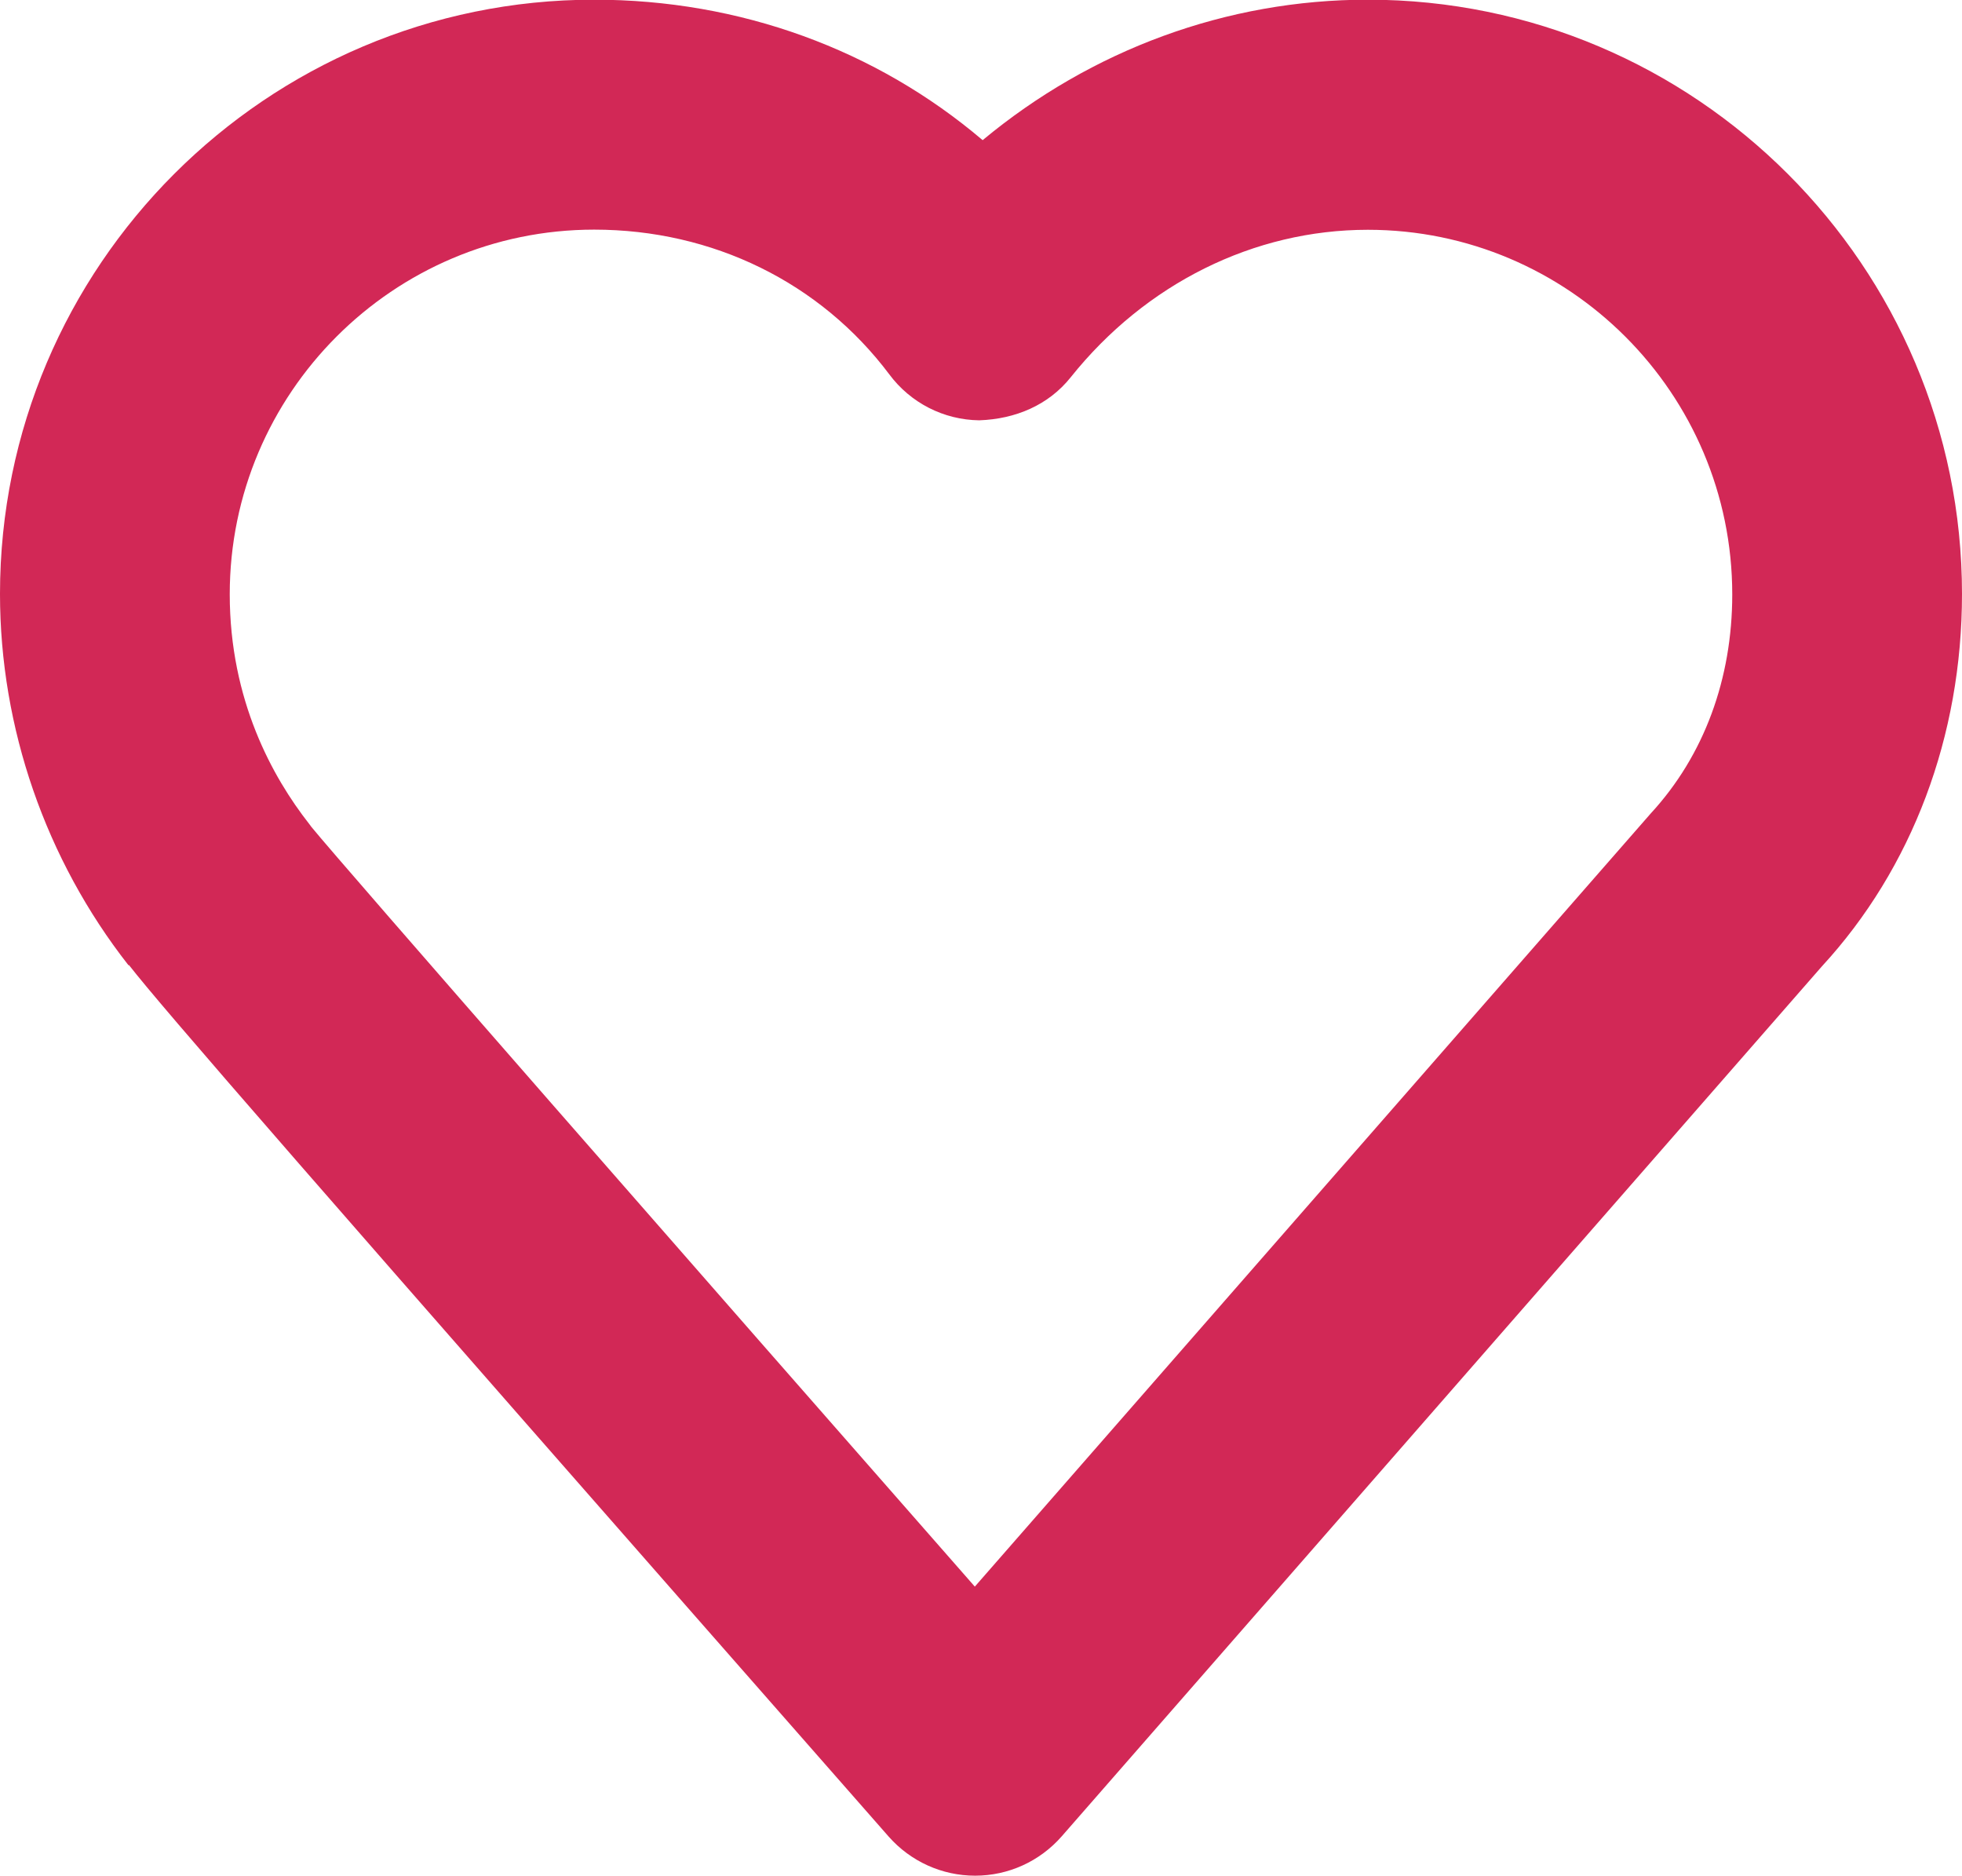
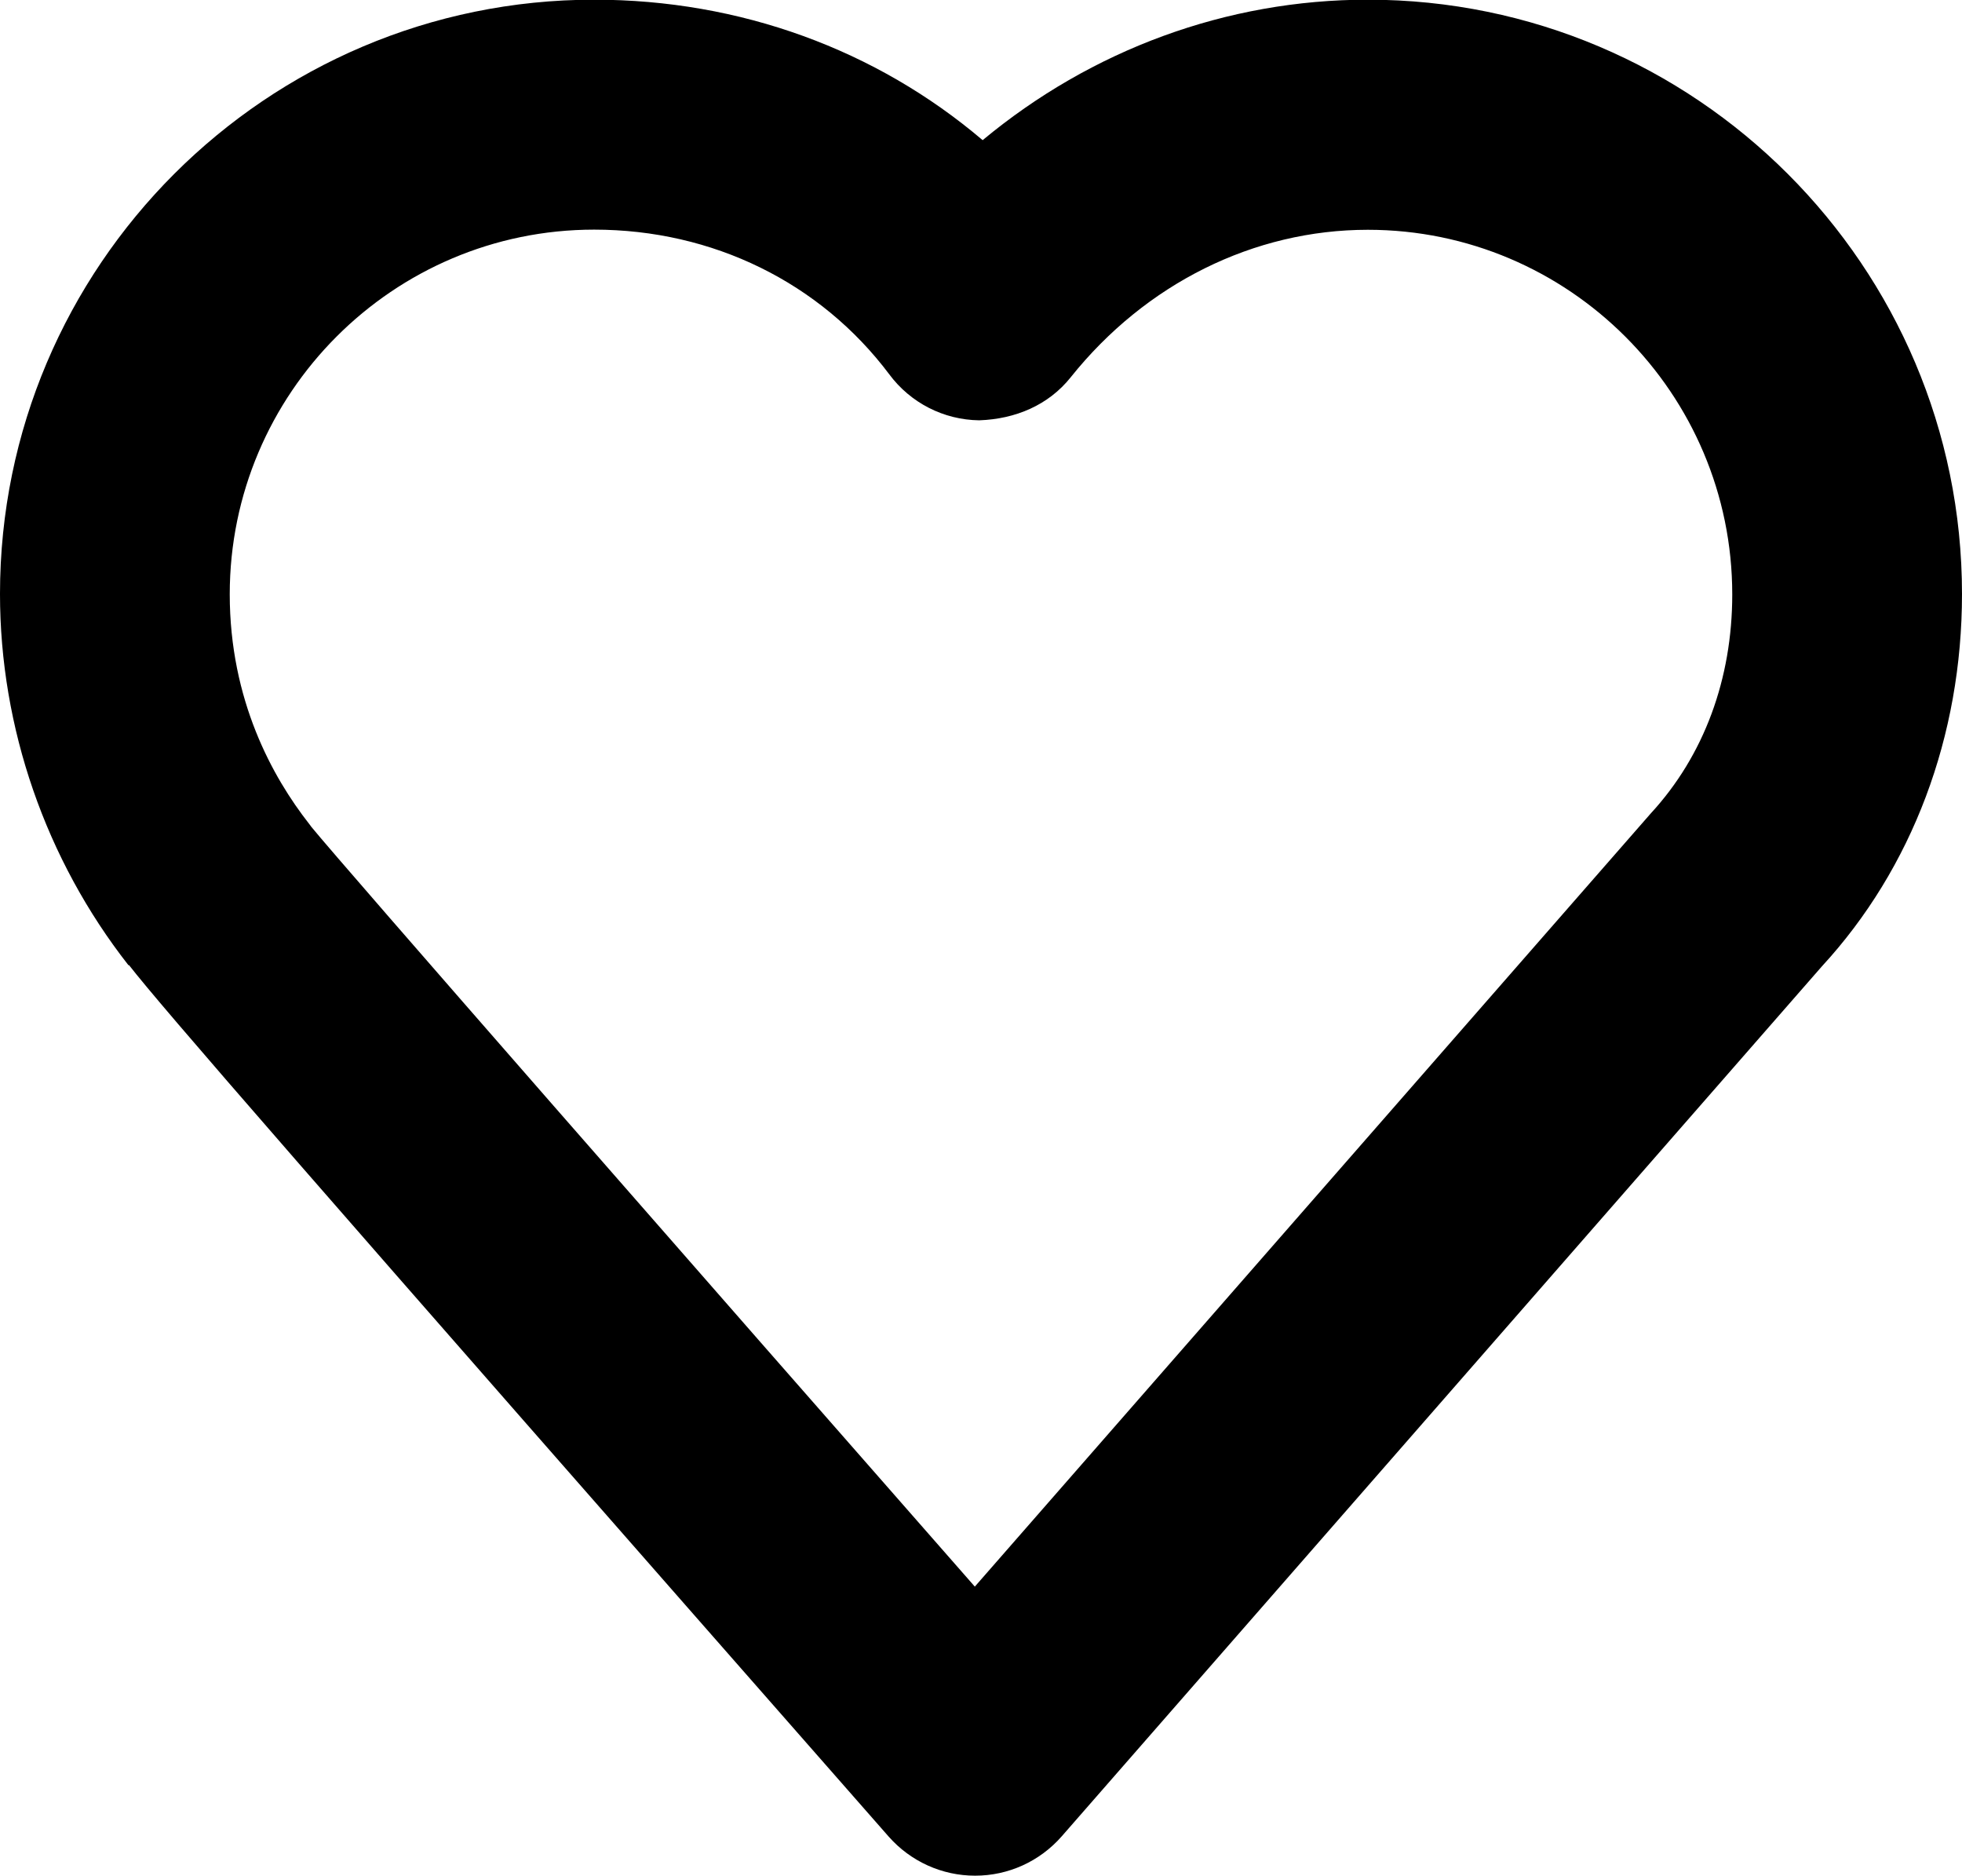
- <svg xmlns="http://www.w3.org/2000/svg" viewBox="521.939 473.064 12.545 11.99" fill="#d22856">
-   <path d="M528.174,485.055c-0.212,0-0.412-0.091-0.552-0.249c-3.798-4.324-4.644-5.298-4.858-5.572l-0.004,0.0 c-0.529-0.675-0.821-1.518-0.821-2.373c0-2.095,1.704-3.799,3.799-3.799c0.934,0,1.804,0.32,2.484,0.898 c0.696-0.578,1.56-0.898,2.463-0.898c2.095,0,3.799,1.704,3.799,3.799c0,0.909-0.318,1.754-0.896,2.381l-4.86,5.561 C528.587,484.964,528.386,485.055,528.174,485.055L528.174,485.055z M523.929,478.349c0.208,0.255,2.471,2.839,4.243,4.858 l4.323-4.944c0.34-0.369,0.52-0.86,0.52-1.399c0-1.285-1.045-2.331-2.33-2.331c-0.729,0-1.421,0.344-1.9,0.943 c-0.142,0.178-0.353,0.267-0.585,0.275c-0.227-0.003-0.439-0.111-0.575-0.294c-0.441-0.587-1.129-0.925-1.887-0.925 c-1.285,0-2.33,1.046-2.33,2.331c0,0.678,0.275,1.171,0.507,1.467C523.919,478.336,523.925,478.342,523.929,478.349z" />
+ <svg xmlns="http://www.w3.org/2000/svg" version="1.0" id="Layer_1" x="0px" y="0px" width="12.545px" height="11.99px" viewBox="521.939 473.064 12.545 11.99" enable-background="new 521.939 473.064 12.545 11.99" xml:space="preserve">
+   <g>
+     <path d="M528.174,485.055c-0.212,0-0.412-0.091-0.552-0.249c-3.798-4.324-4.644-5.298-4.858-5.572l-0.004,0.0 c-0.529-0.675-0.821-1.518-0.821-2.373c0-2.095,1.704-3.799,3.799-3.799c0.934,0,1.804,0.32,2.484,0.898 c0.696-0.578,1.56-0.898,2.463-0.898c2.095,0,3.799,1.704,3.799,3.799c0,0.909-0.318,1.754-0.896,2.381l-4.86,5.561 C528.587,484.964,528.386,485.055,528.174,485.055L528.174,485.055z M523.929,478.349c0.208,0.255,2.471,2.839,4.243,4.858 l4.323-4.944c0.34-0.369,0.52-0.86,0.52-1.399c0-1.285-1.045-2.331-2.33-2.331c-0.729,0-1.421,0.344-1.9,0.943 c-0.142,0.178-0.353,0.267-0.585,0.275c-0.227-0.003-0.439-0.111-0.575-0.294c-0.441-0.587-1.129-0.925-1.887-0.925 c-1.285,0-2.33,1.046-2.33,2.331c0,0.678,0.275,1.171,0.507,1.467C523.919,478.336,523.925,478.342,523.929,478.349z" />
+   </g>
</svg>
